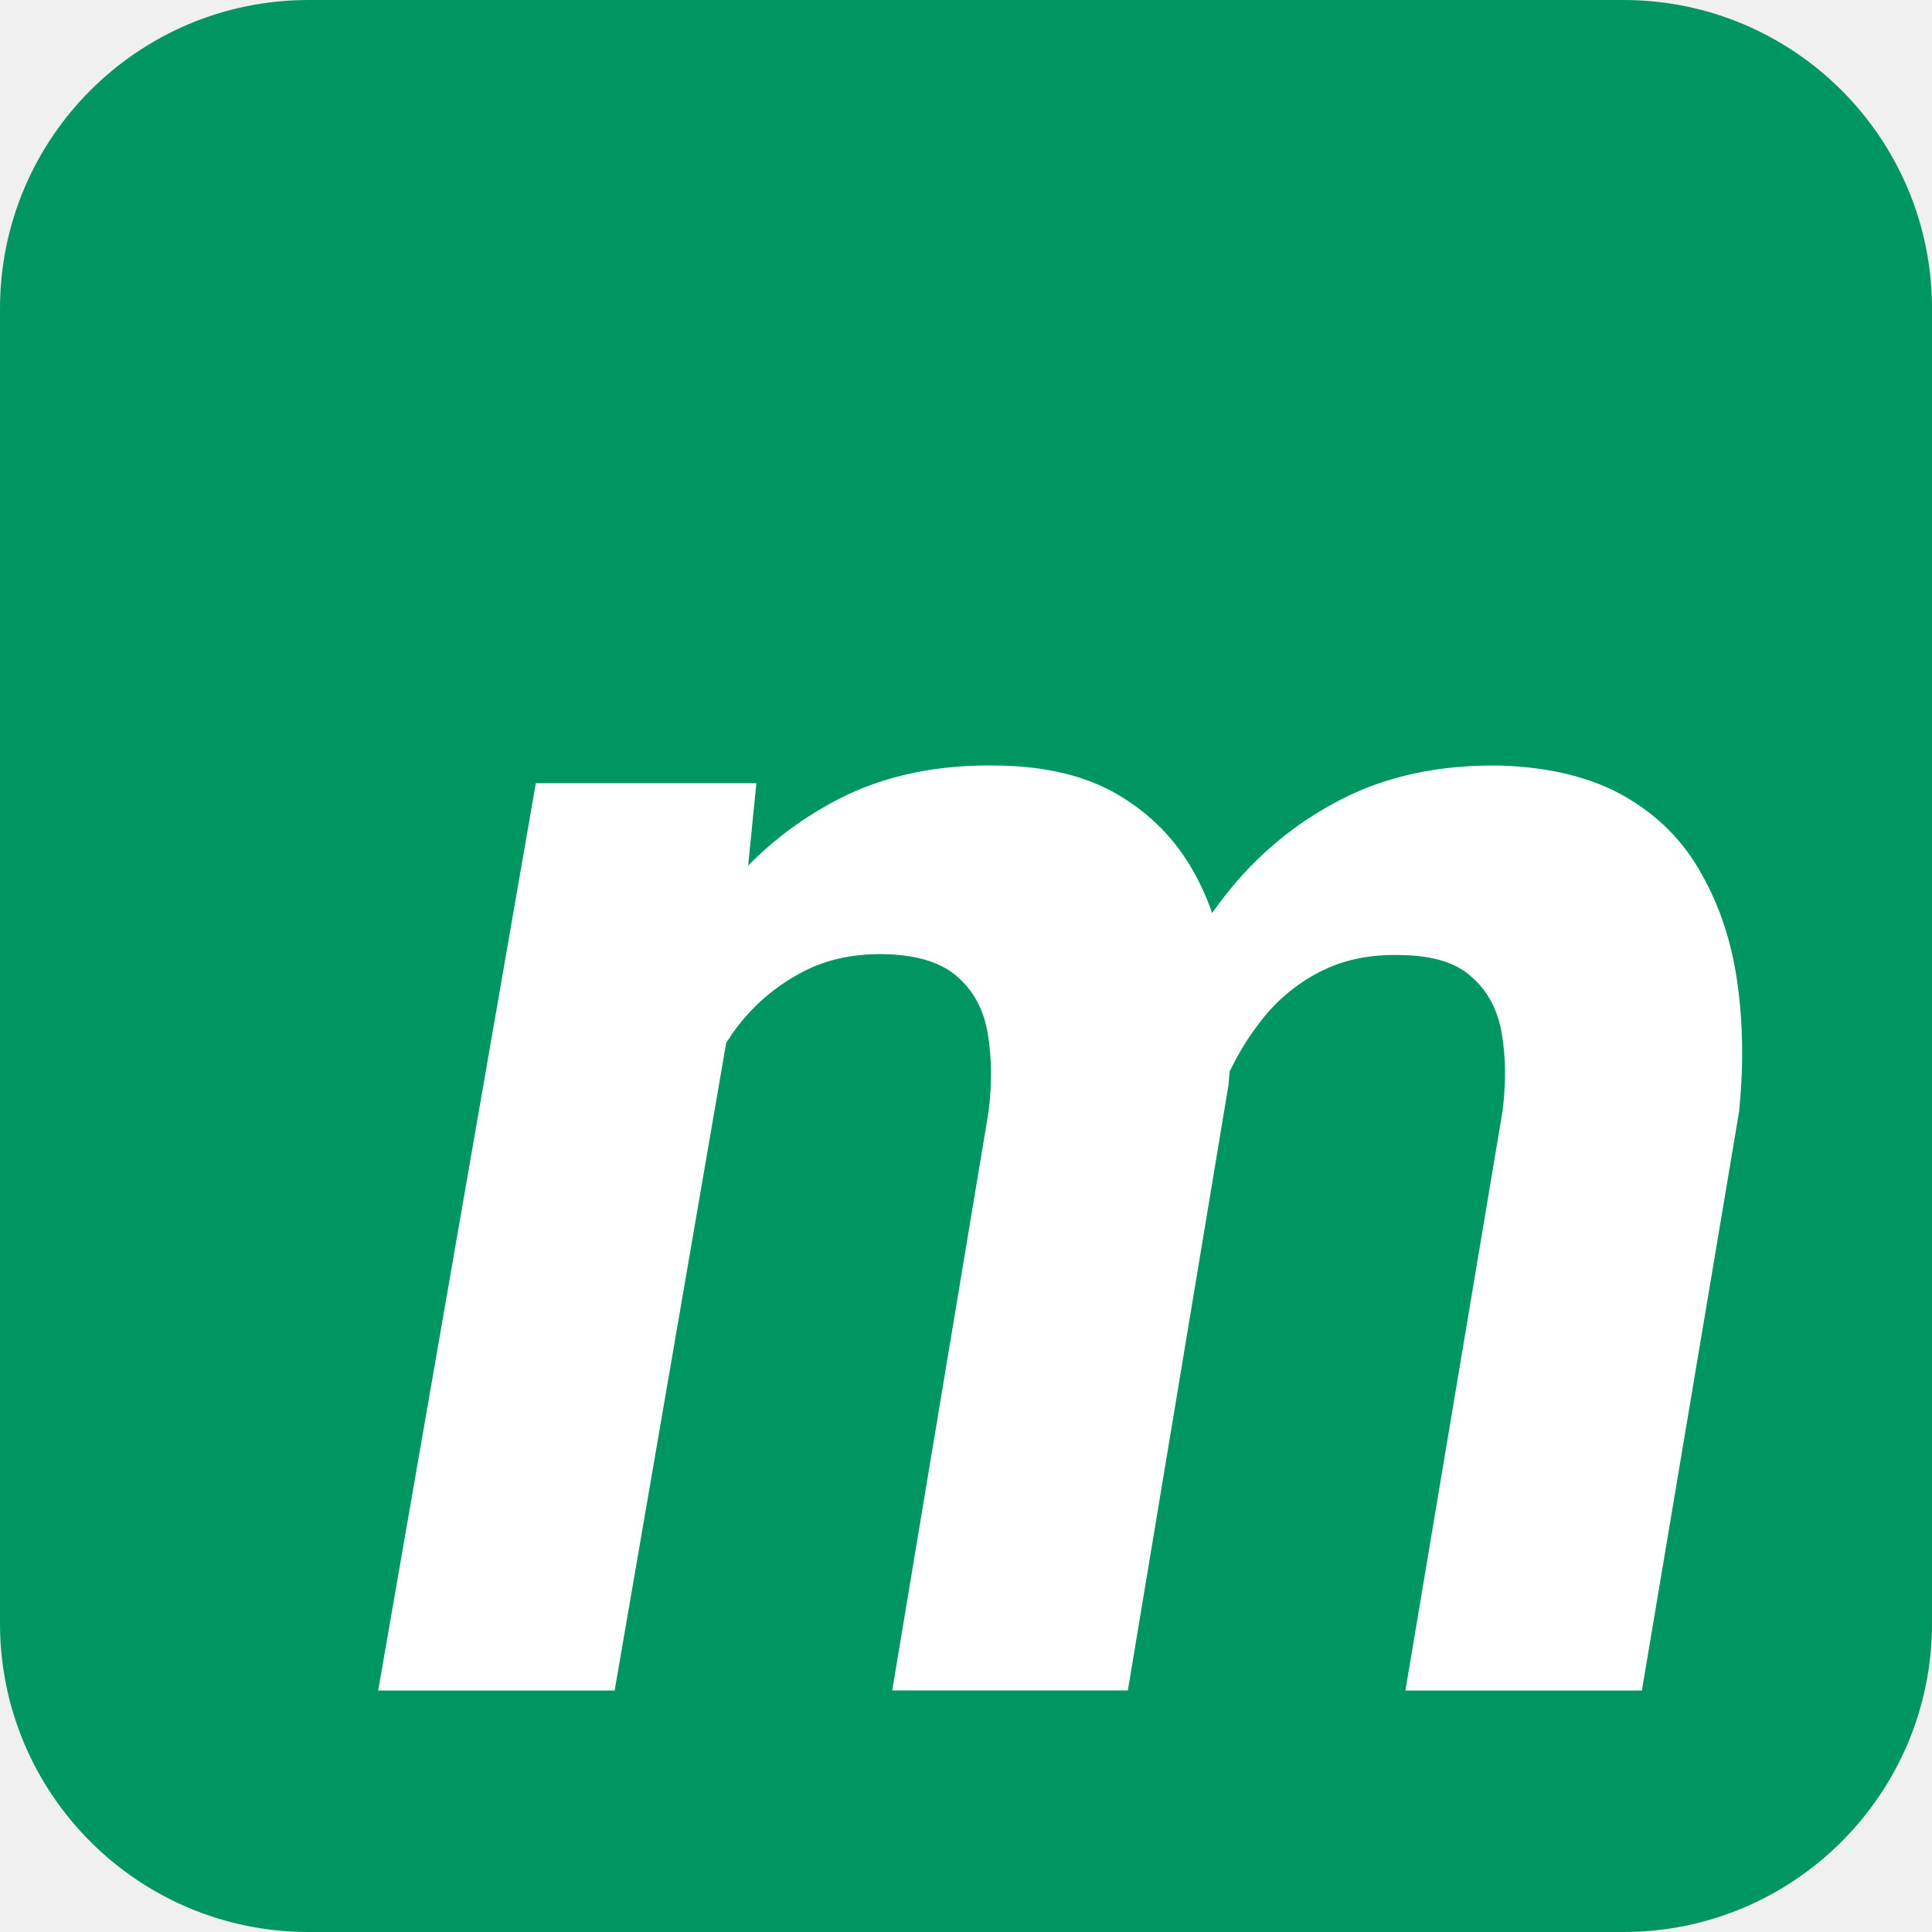
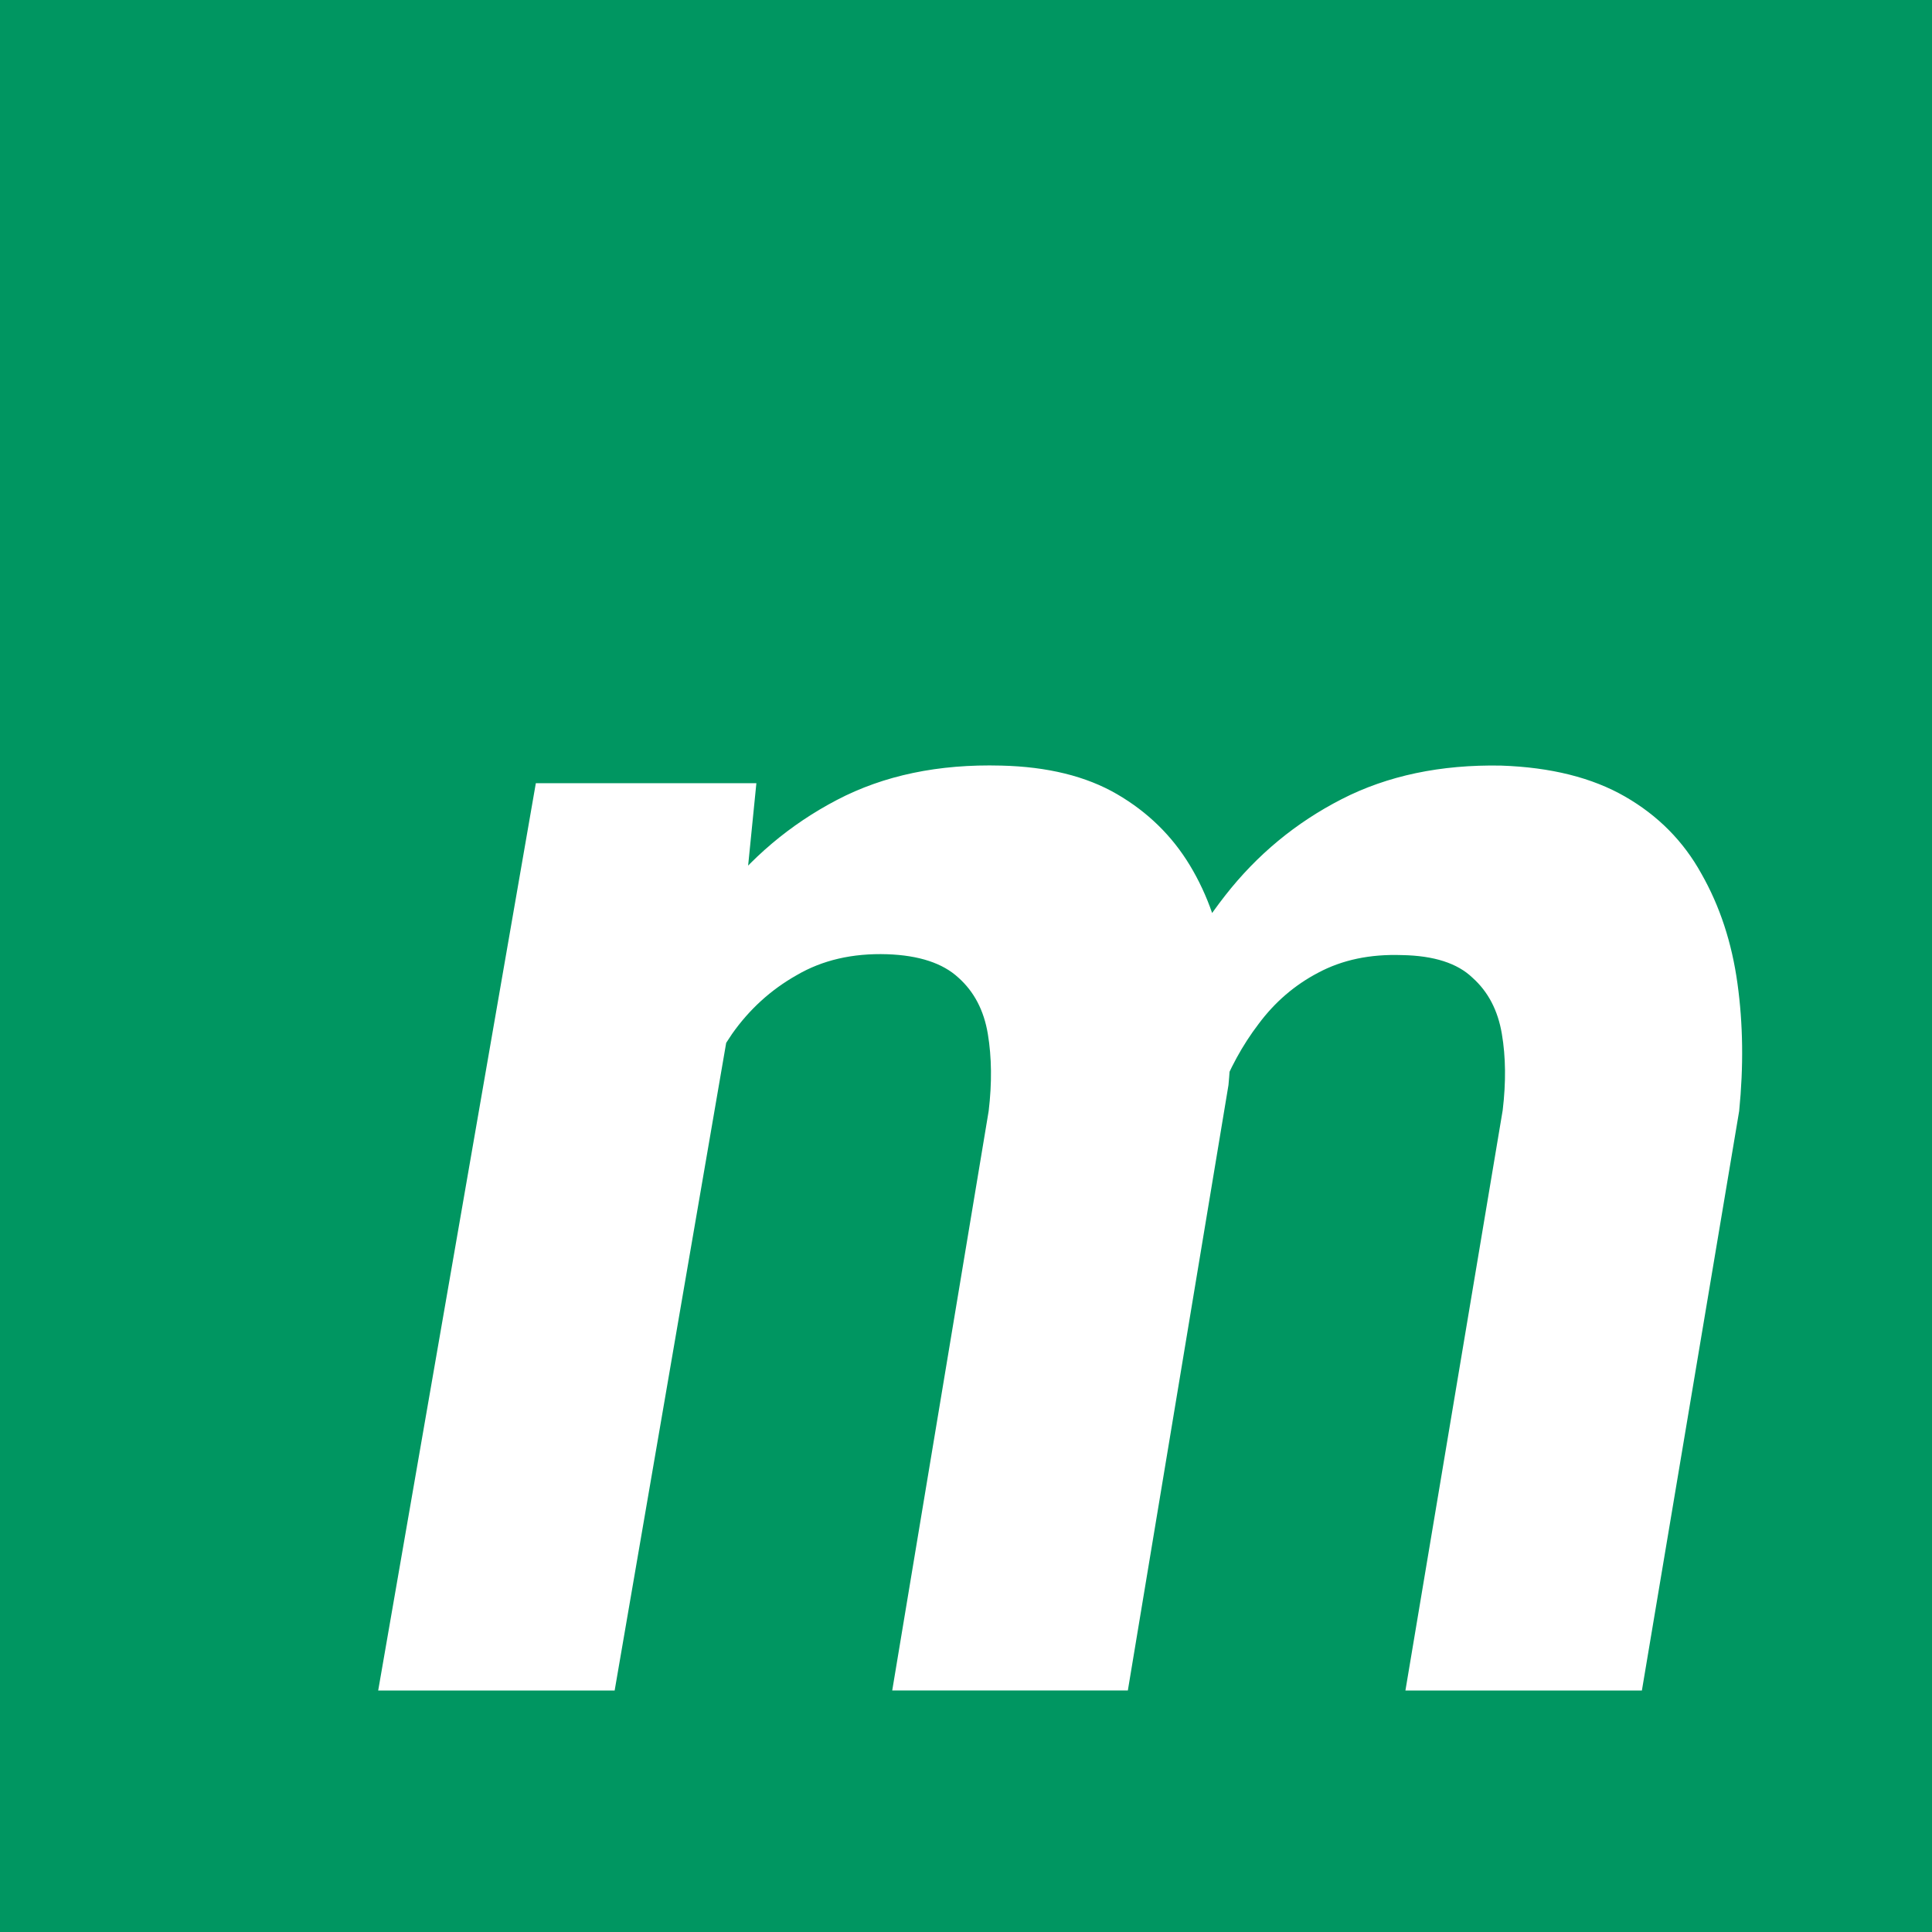
<svg xmlns="http://www.w3.org/2000/svg" fill="none" height="144" viewBox="0 0 144 144" width="144">
-   <path d="m0 23c0-12.703 10.297-23 23-23h98c12.703 0 23 10.297 23 23v98c0 12.703-10.297 23-23 23h-98c-12.703 0-23-10.297-23-23z" fill="#009661" />
+   <path d="m0 0h144v144h-144z" fill="#009661" />
  <path d="m54.875 73.375-9.062 52.625h-17.625l11.75-67.625h16.438zm-5.062 16.438-4.688.062c.5-4.083 1.417-8.104 2.75-12.062 1.375-3.958 3.25-7.521 5.625-10.688 2.417-3.167 5.375-5.667 8.875-7.5s7.583-2.688 12.25-2.562c3.458.083 6.333.792 8.625 2.125s4.104 3.104 5.438 5.312 2.208 4.729 2.625 7.562c.458 2.833.542 5.771.25 8.812l-7.5 45.125h-17.562l7.188-43.188c.25-2.083.229-4-.062-5.75s-1.021-3.146-2.188-4.188c-1.167-1.083-2.938-1.667-5.312-1.75-2.583-.083-4.833.438-6.75 1.562-1.917 1.083-3.521 2.542-4.812 4.375-1.25 1.833-2.271 3.875-3.062 6.125-.792 2.208-1.354 4.417-1.688 6.625zm39.438-2.062-6.312.875c.458-4 1.375-7.875 2.75-11.625 1.375-3.792 3.25-7.208 5.625-10.25s5.271-5.438 8.688-7.188c3.417-1.75 7.375-2.583 11.875-2.5 3.708.125 6.792.896 9.25 2.312s4.354 3.333 5.687 5.75c1.376 2.417 2.271 5.146 2.688 8.188.417 3 .458 6.167.125 9.5l-7.25 43.188h-17.625l7.25-43.25c.25-2.083.229-3.979-.062-5.688-.292-1.75-1.021-3.146-2.188-4.188-1.125-1.083-2.875-1.646-5.25-1.688-2.375-.083-4.458.354-6.25 1.312-1.75.917-3.229 2.188-4.438 3.812-1.208 1.583-2.188 3.375-2.938 5.375s-1.292 4.021-1.625 6.062z" fill="#fff" />
</svg>
